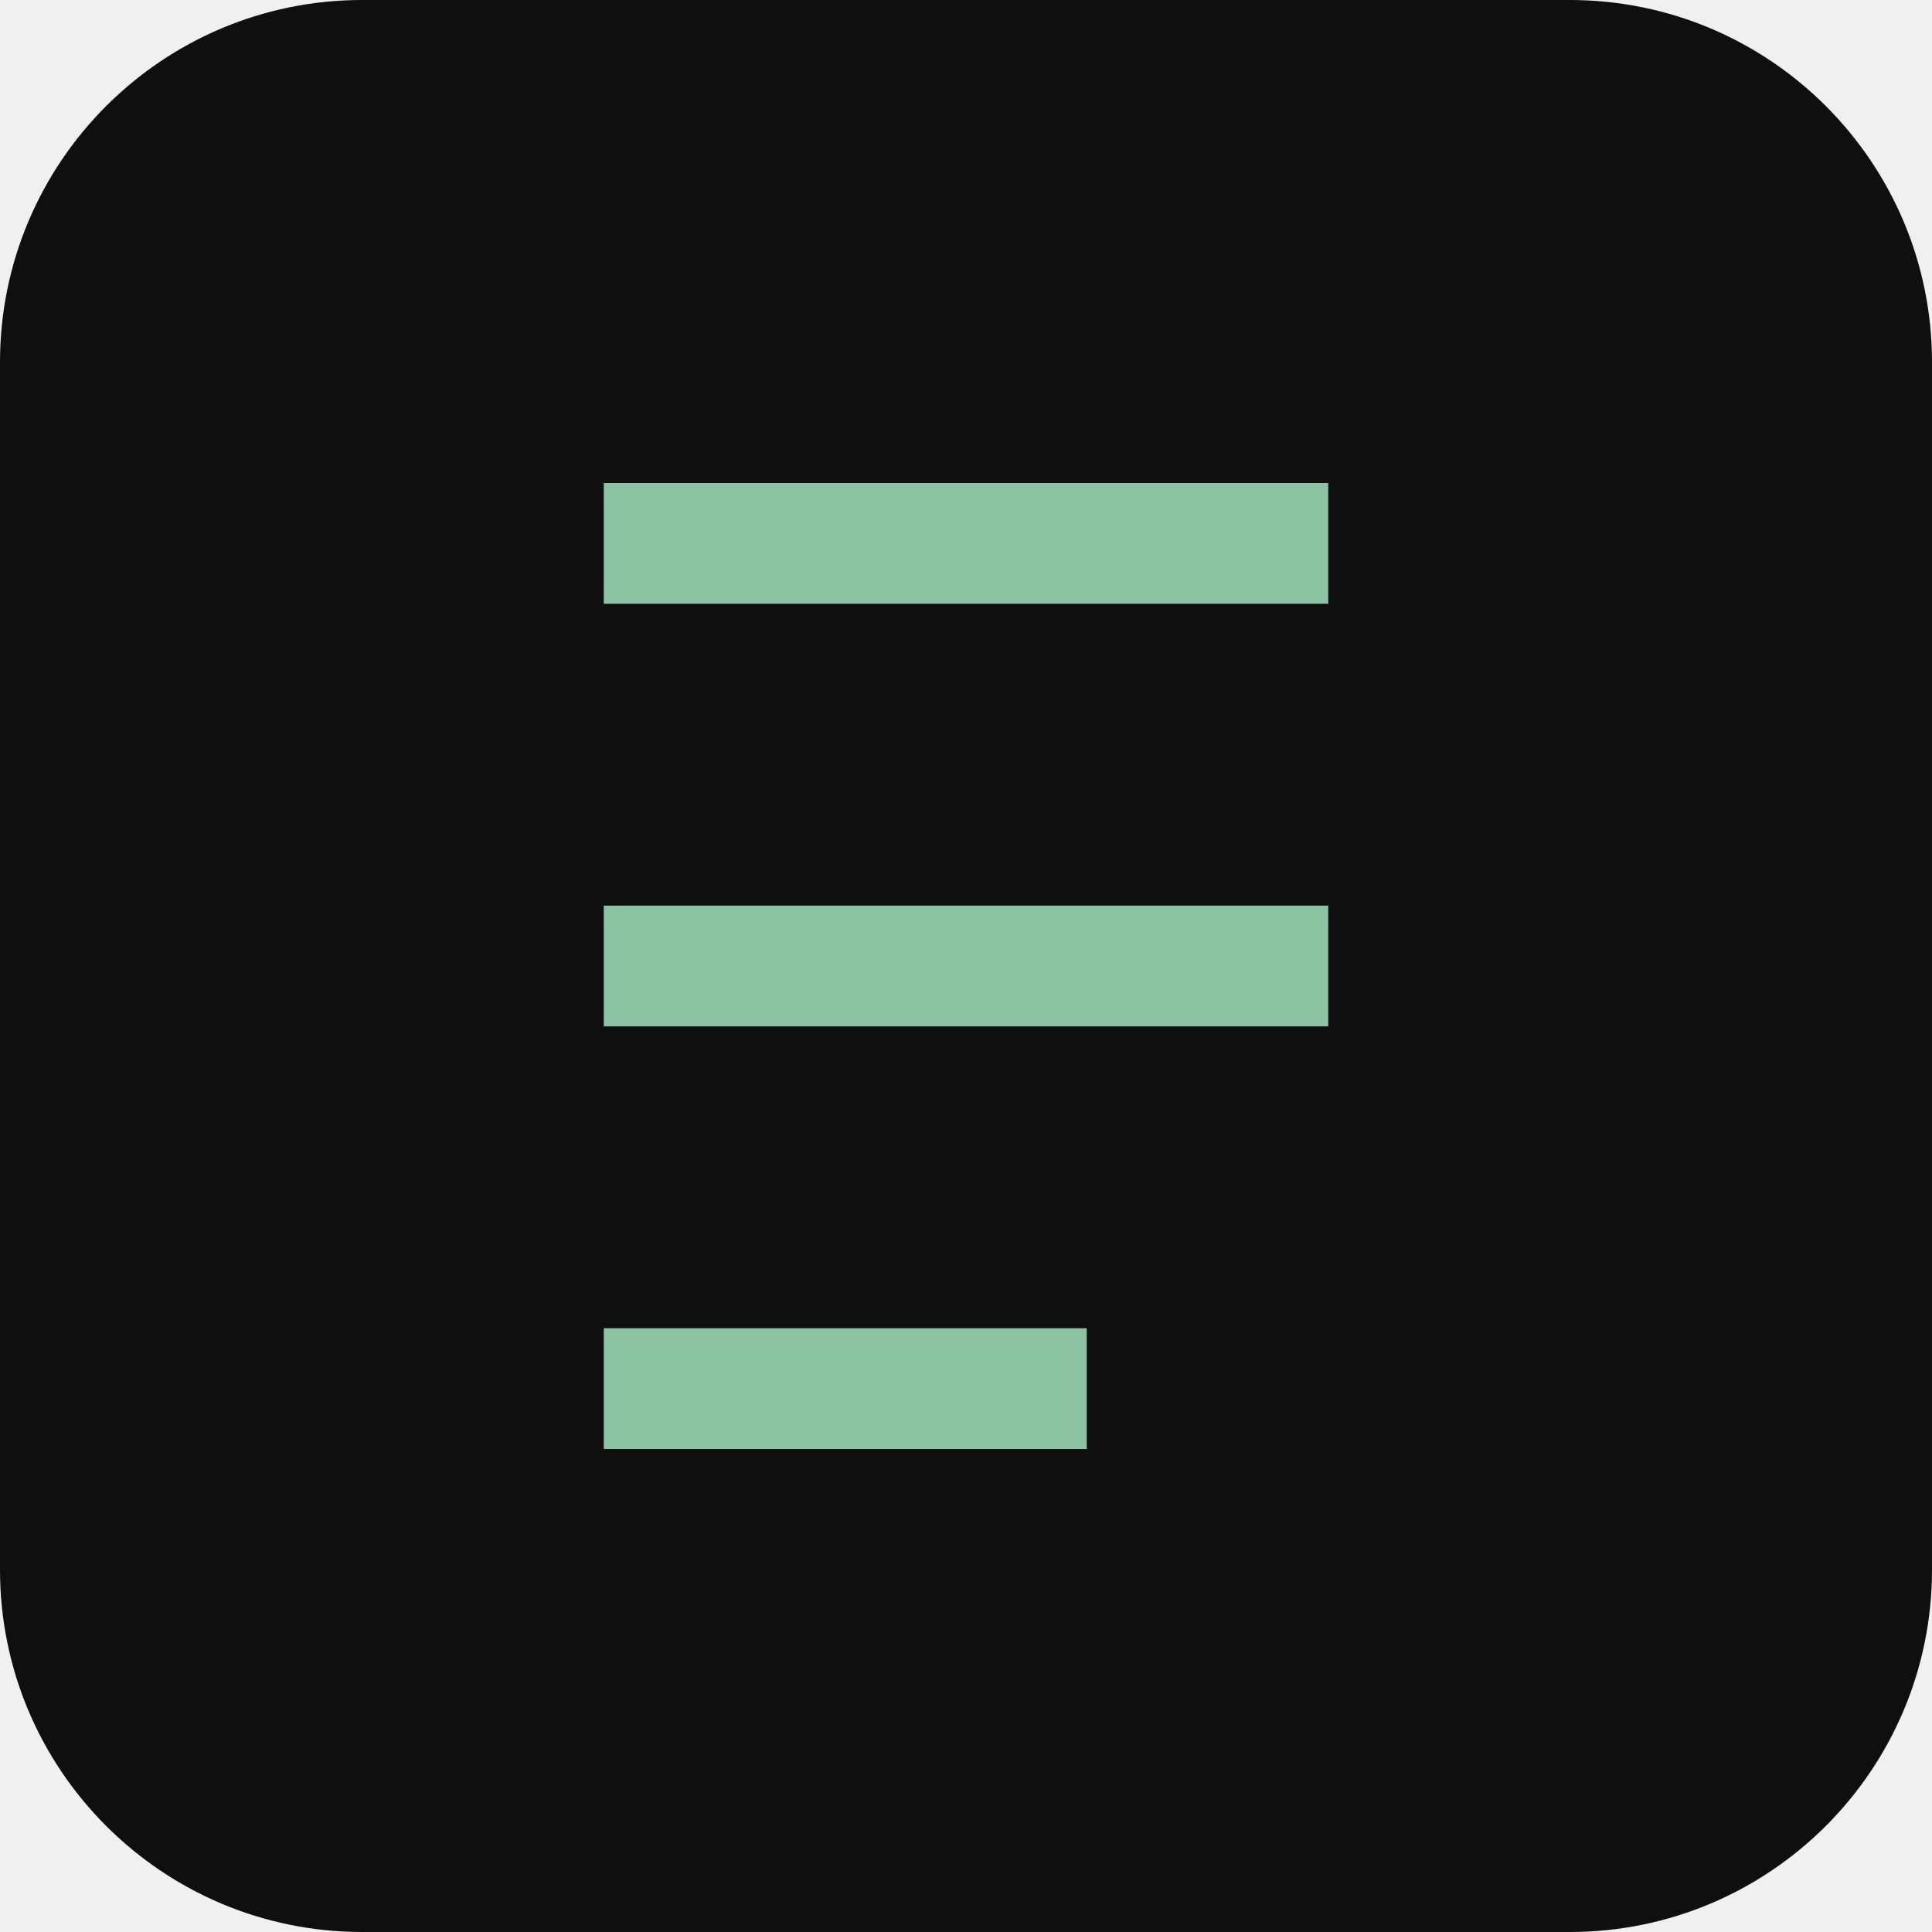
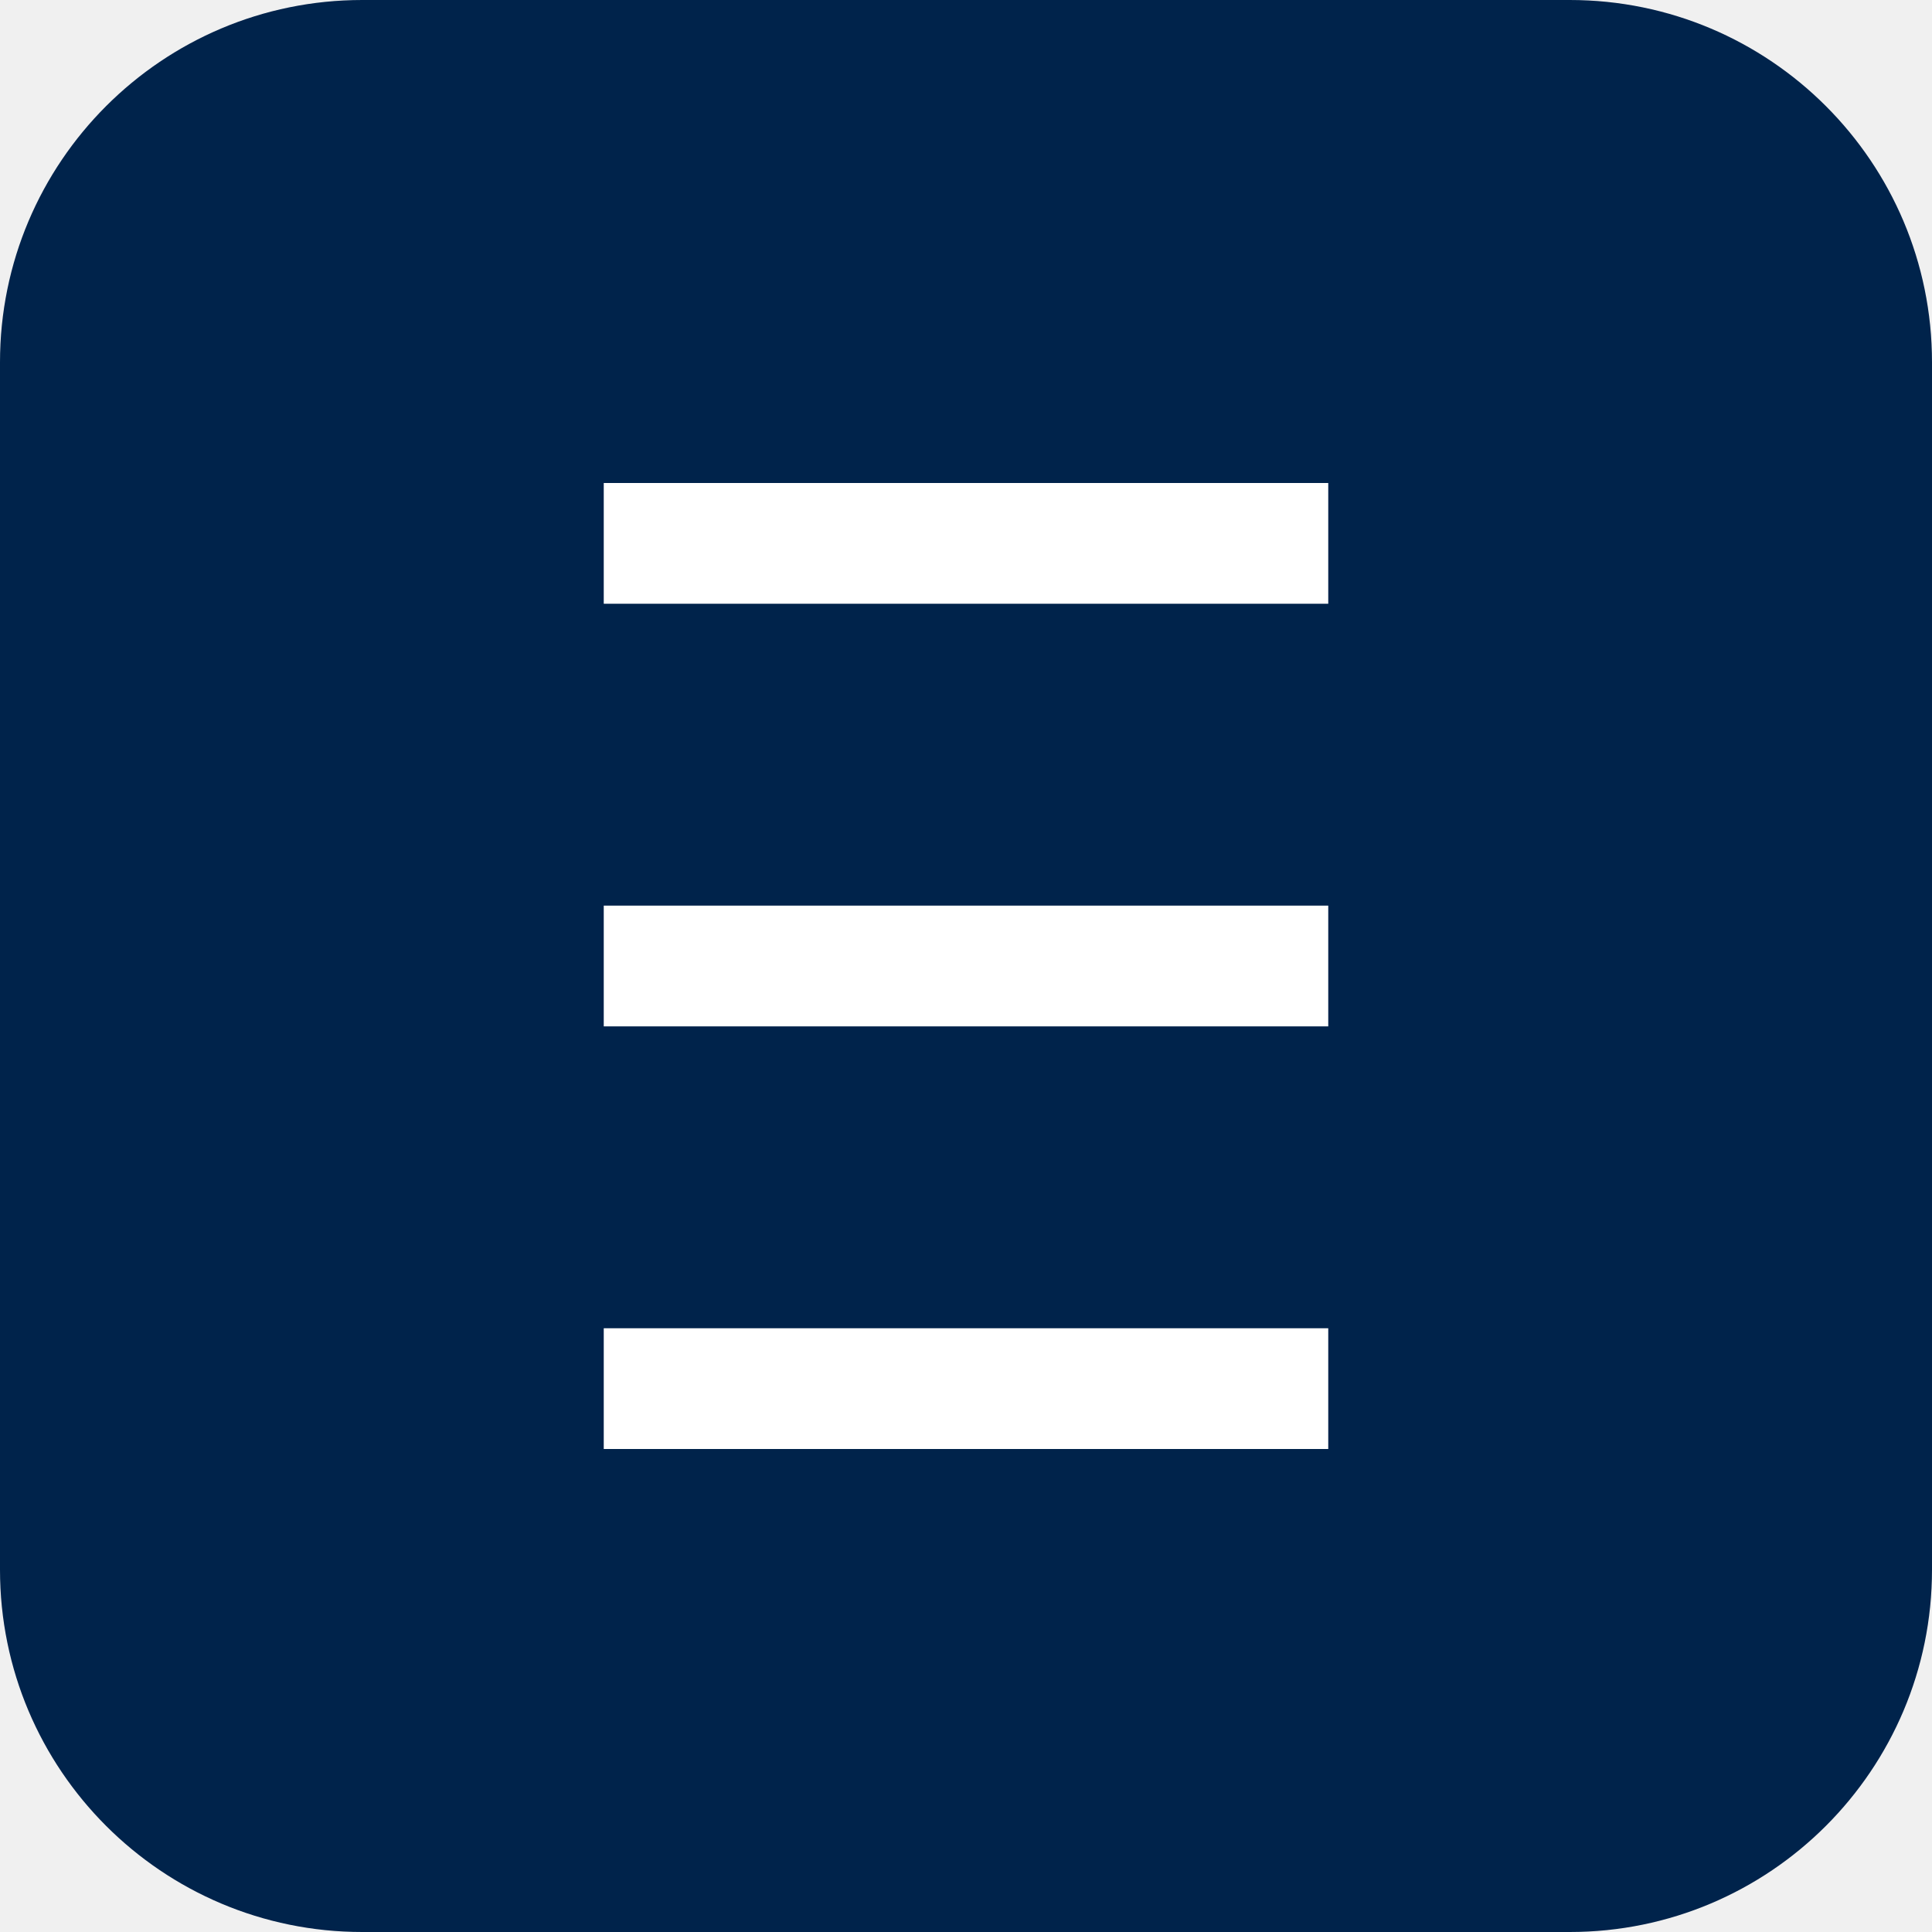
<svg xmlns="http://www.w3.org/2000/svg" viewBox="0 0 32 32">
-   <rect width="32" height="32" rx="6" fill="#0f0f0f" />
-   <path d="M10 8h12v2H10V8zm0 7h12v2H10v-2zm0 7h8v2h-8v-2z" fill="#8cc3a3" />
+   <rect width="32" height="32" rx="6" fill="#00234b" />
+   <path d="M10 8h12v2H10V8zm0 7h12v2H10v-2zm0 7h12v2h-12v-2z" fill="#ffffff" />
</svg>
